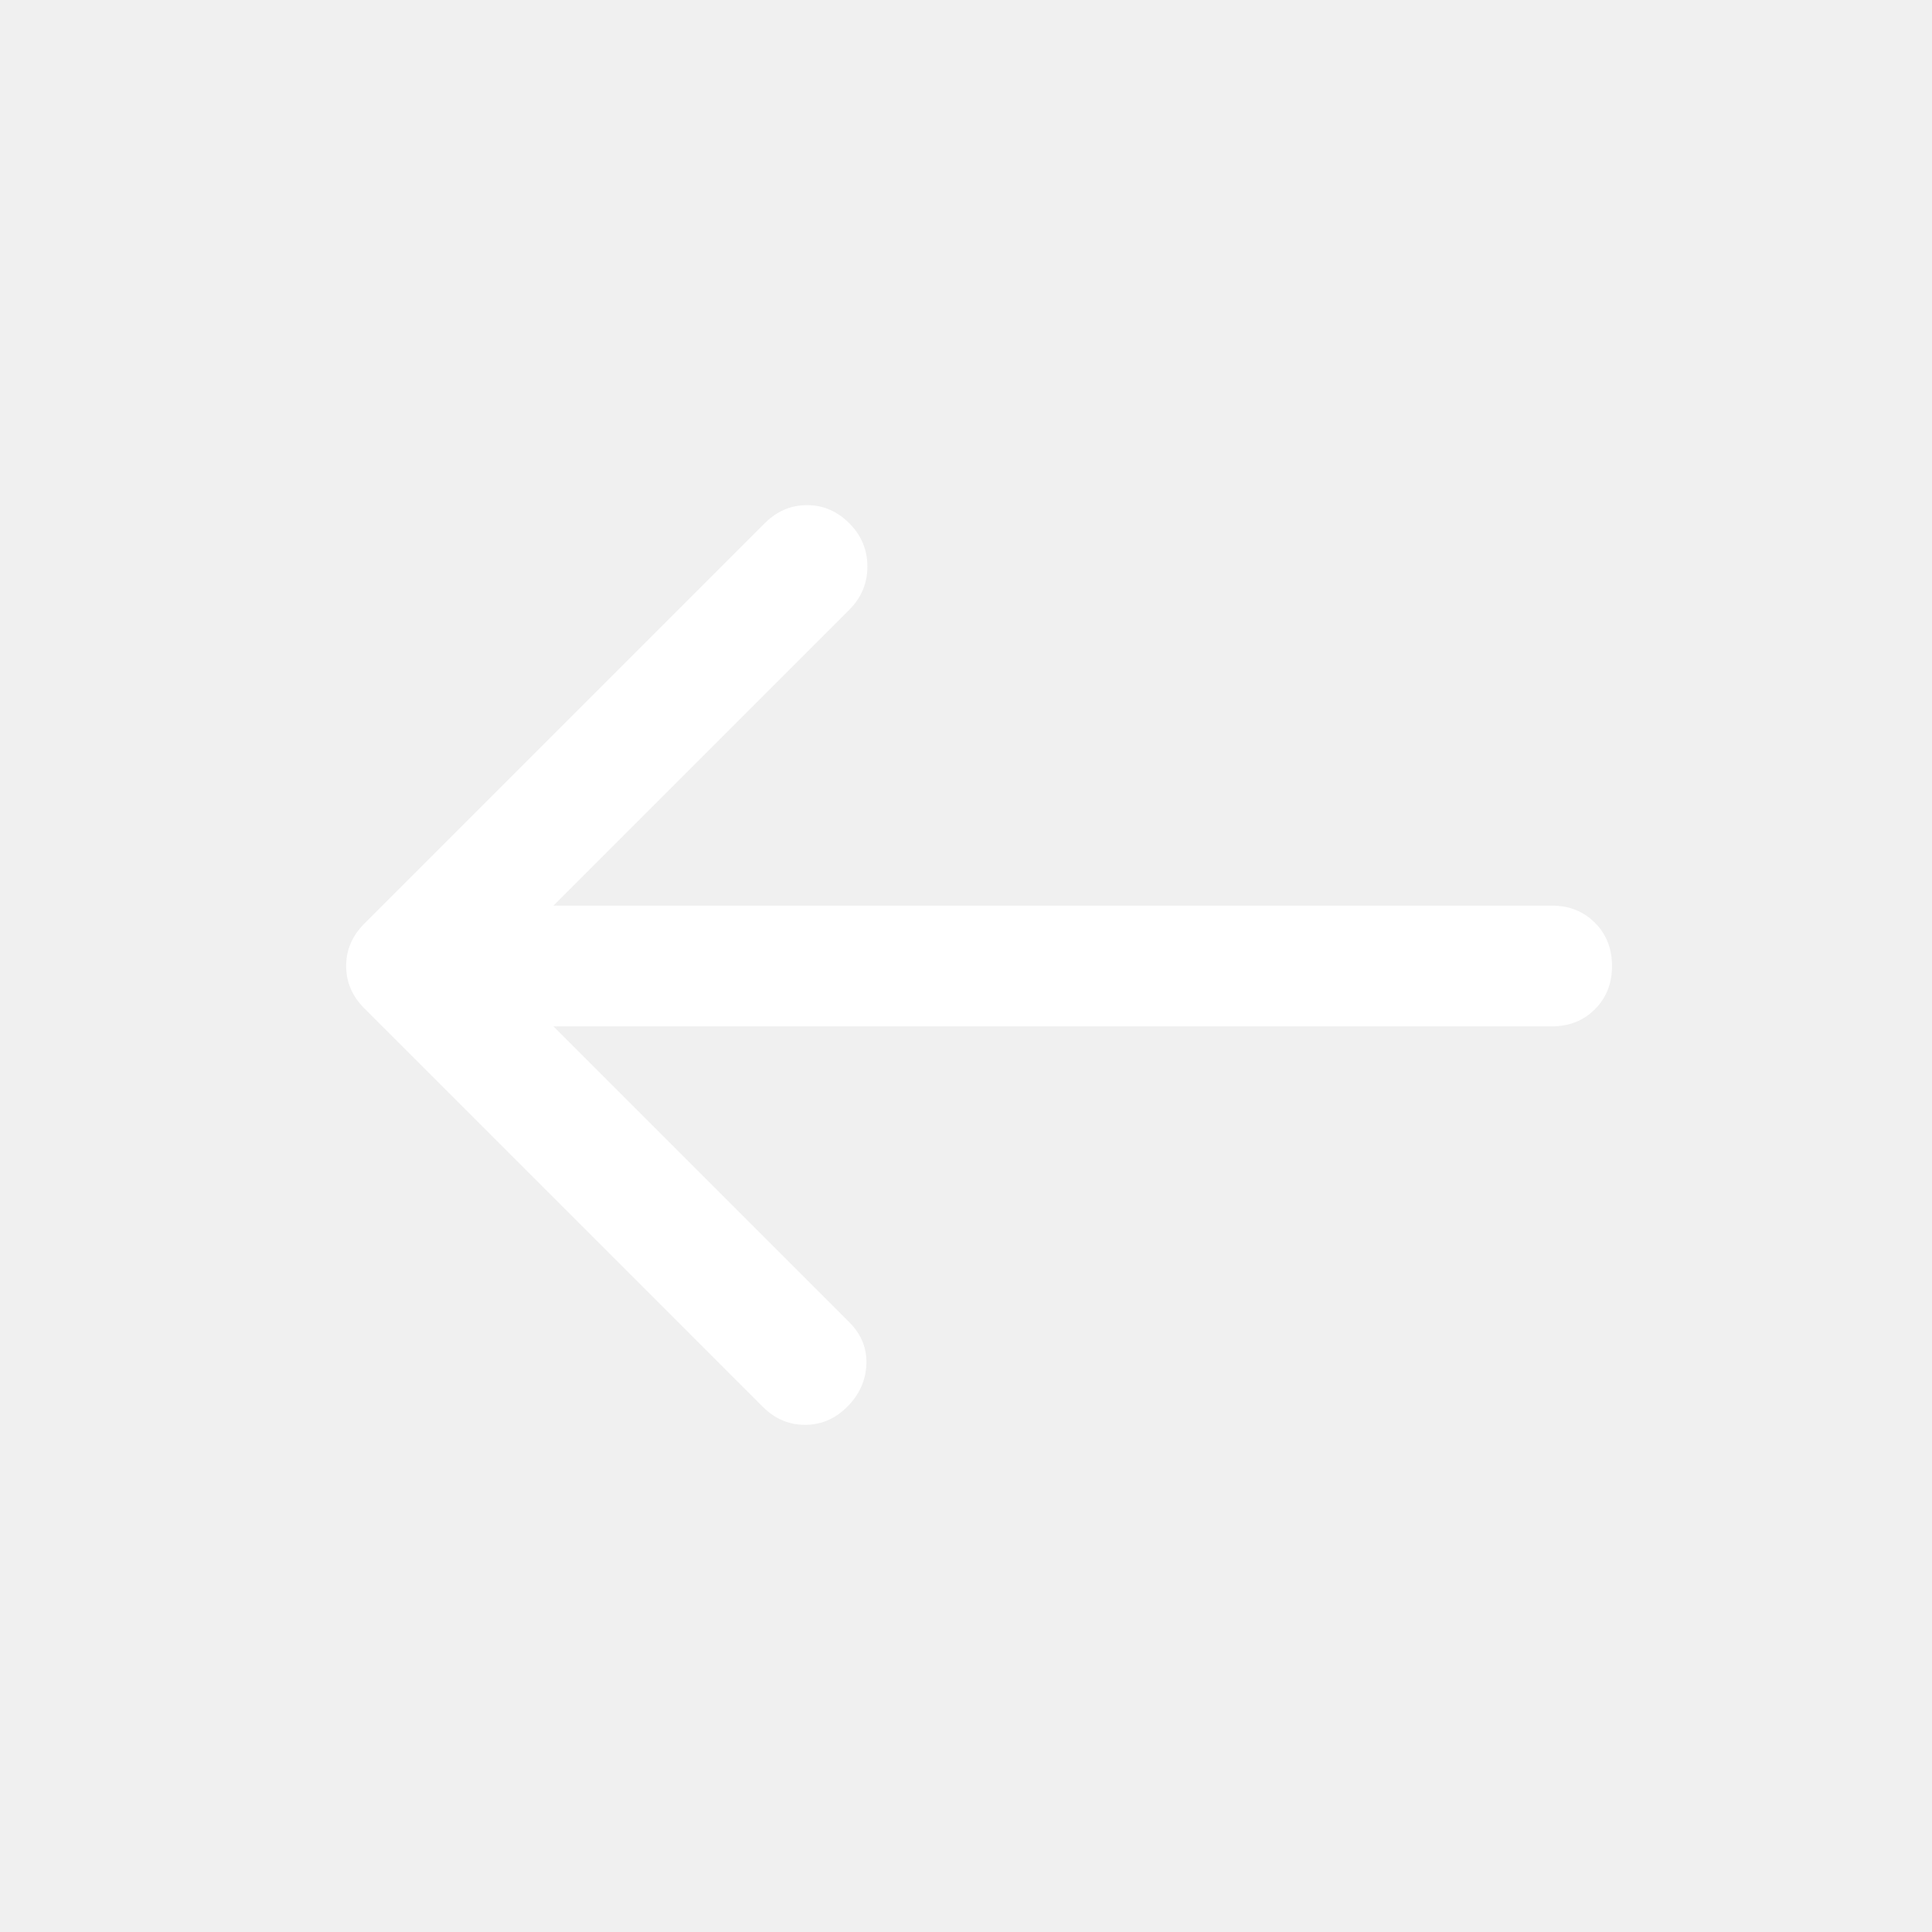
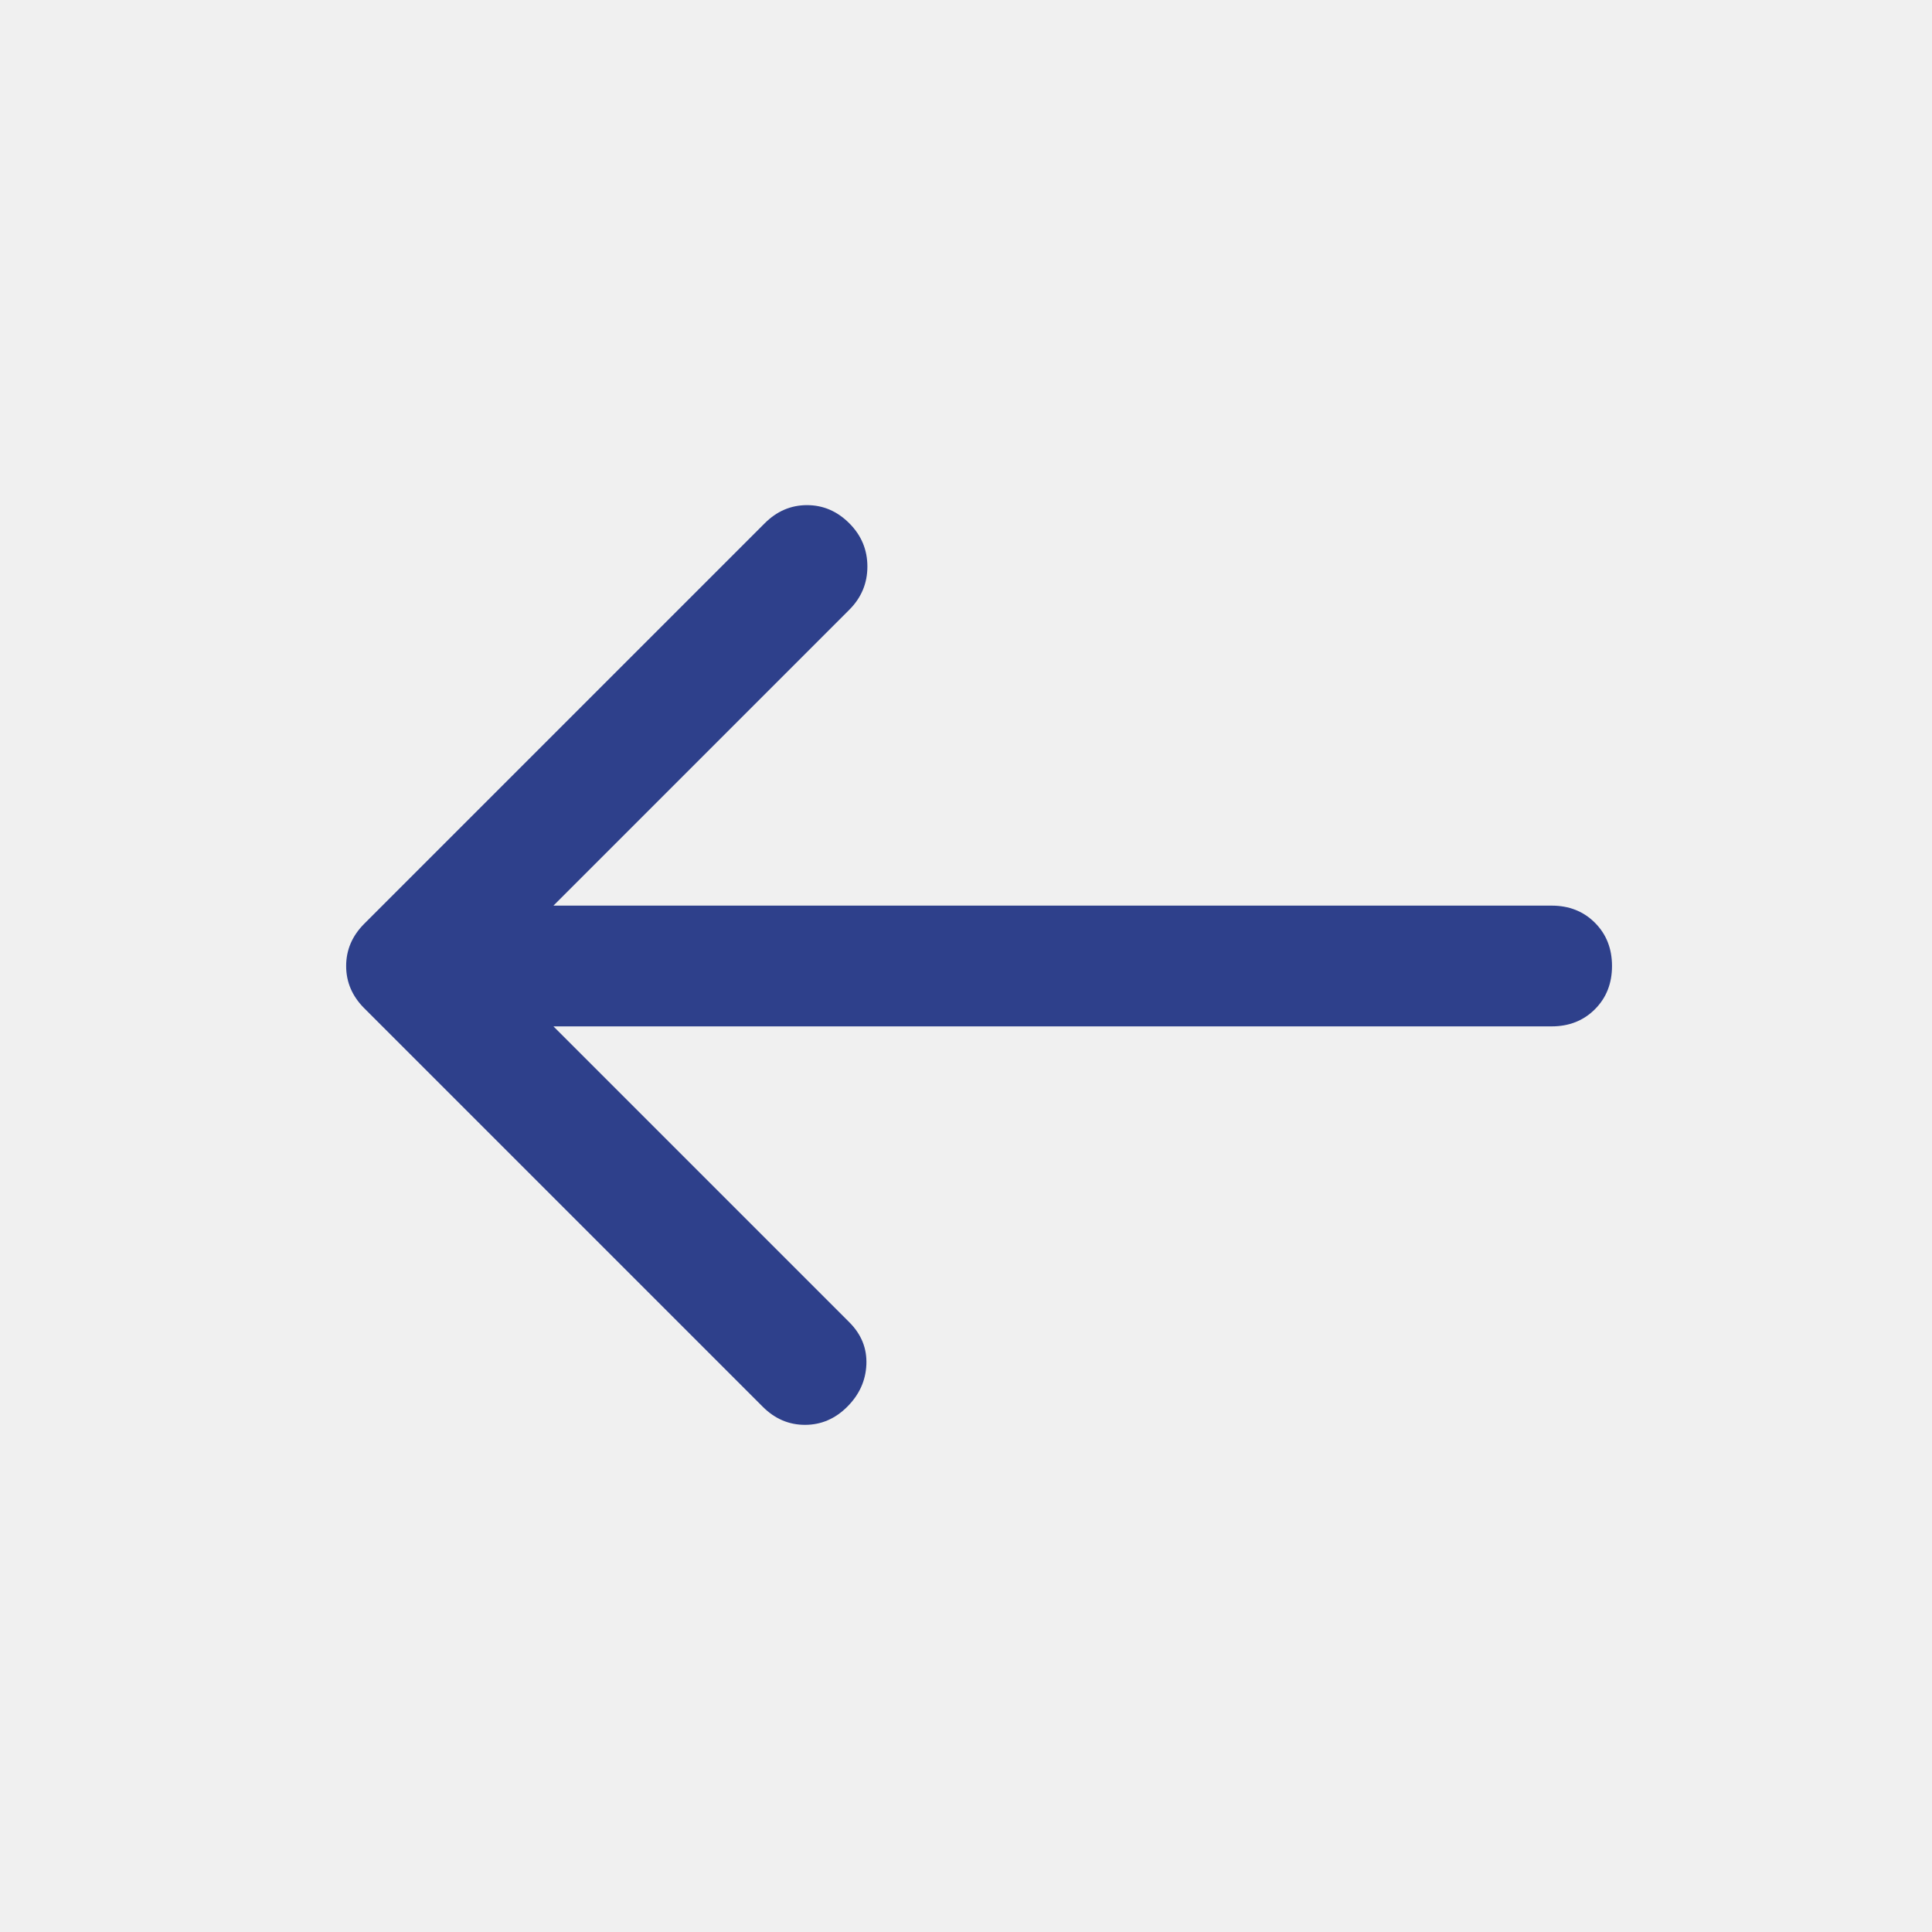
- <svg xmlns="http://www.w3.org/2000/svg" style="stroke-width:0; fill:#fff; stroke:#25bac7; stroke-linecap:round; stroke-linejoin:round;" height="21" viewBox="0 -960 960 960" width="21">
+ <svg xmlns="http://www.w3.org/2000/svg" style="stroke-width:0; fill:#2e408b; stroke:#25bac7; stroke-linecap:round; stroke-linejoin:round;" height="21" viewBox="0 -960 960 960" width="21">
  <path d="m275-450 147 147q9 9 8.5 21t-9.5 21q-9 9-21 9t-21-9L181-459q-9-9-9-21t9-21l199-199q9-9 21-9t21 9q9 9 9 21.5t-9 21.5L275-510h496q13 0 21.5 8.5T801-480q0 13-8.5 21.5T771-450H275Z" />
</svg>
